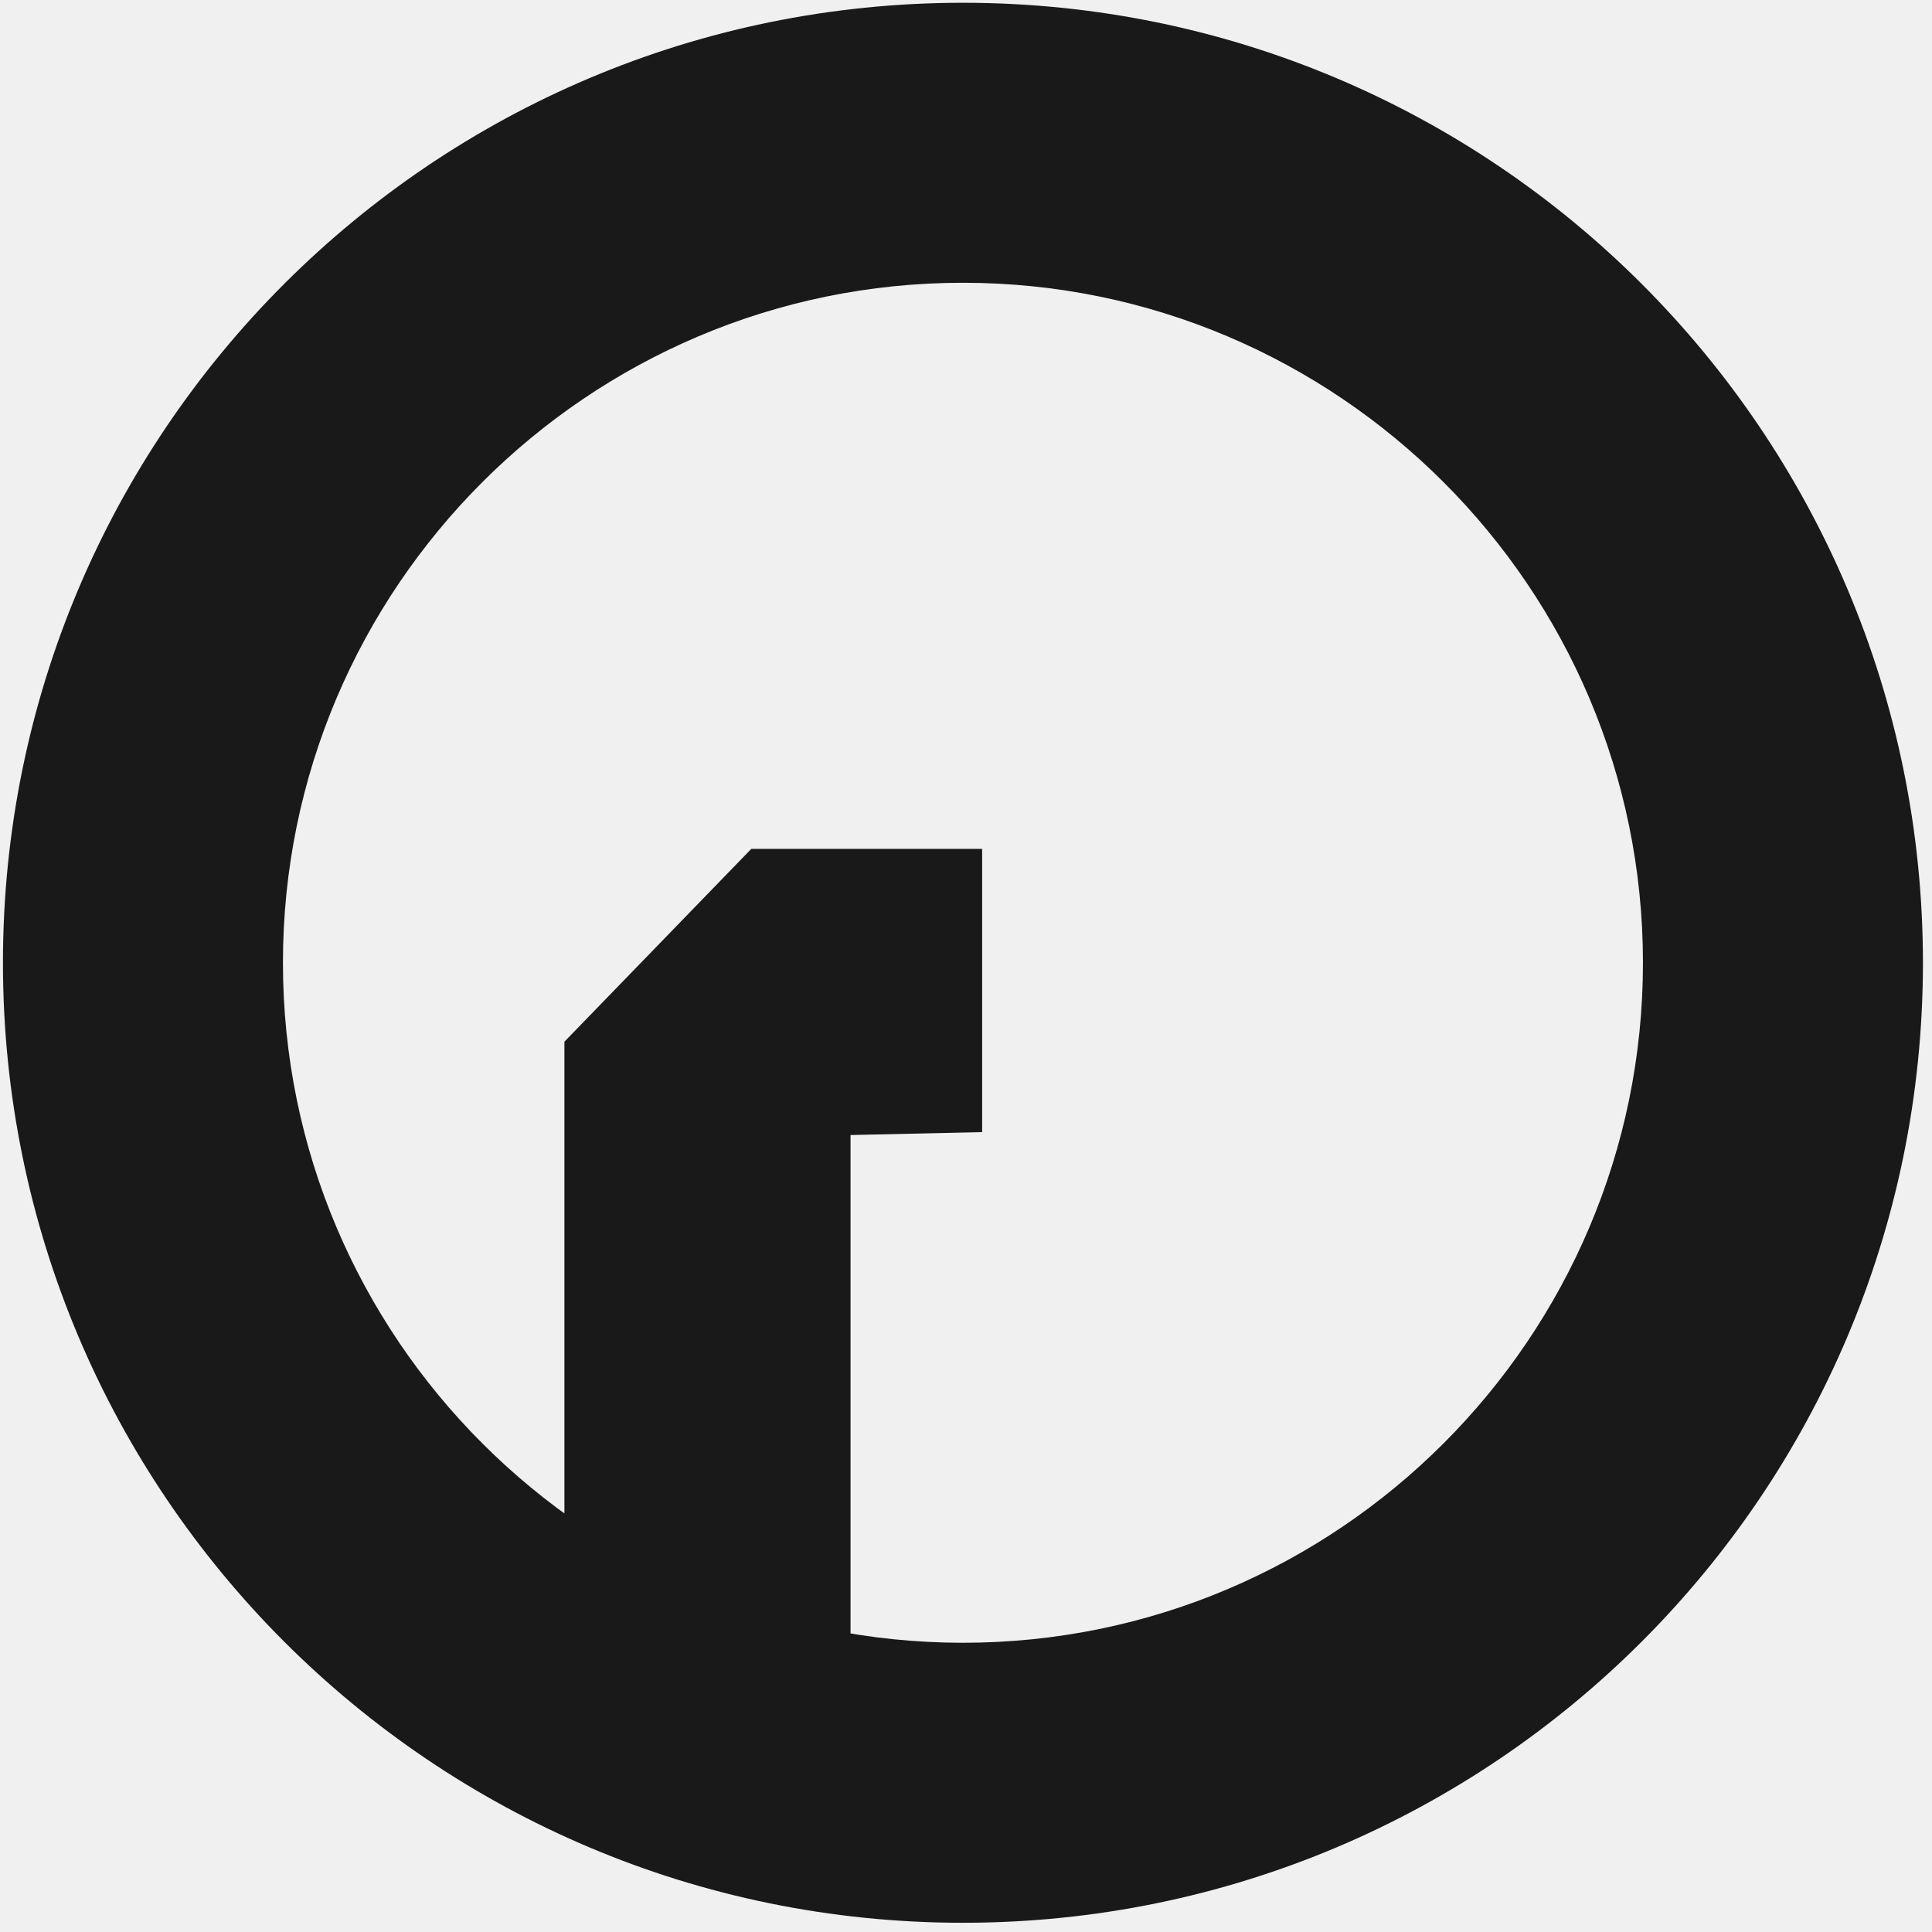
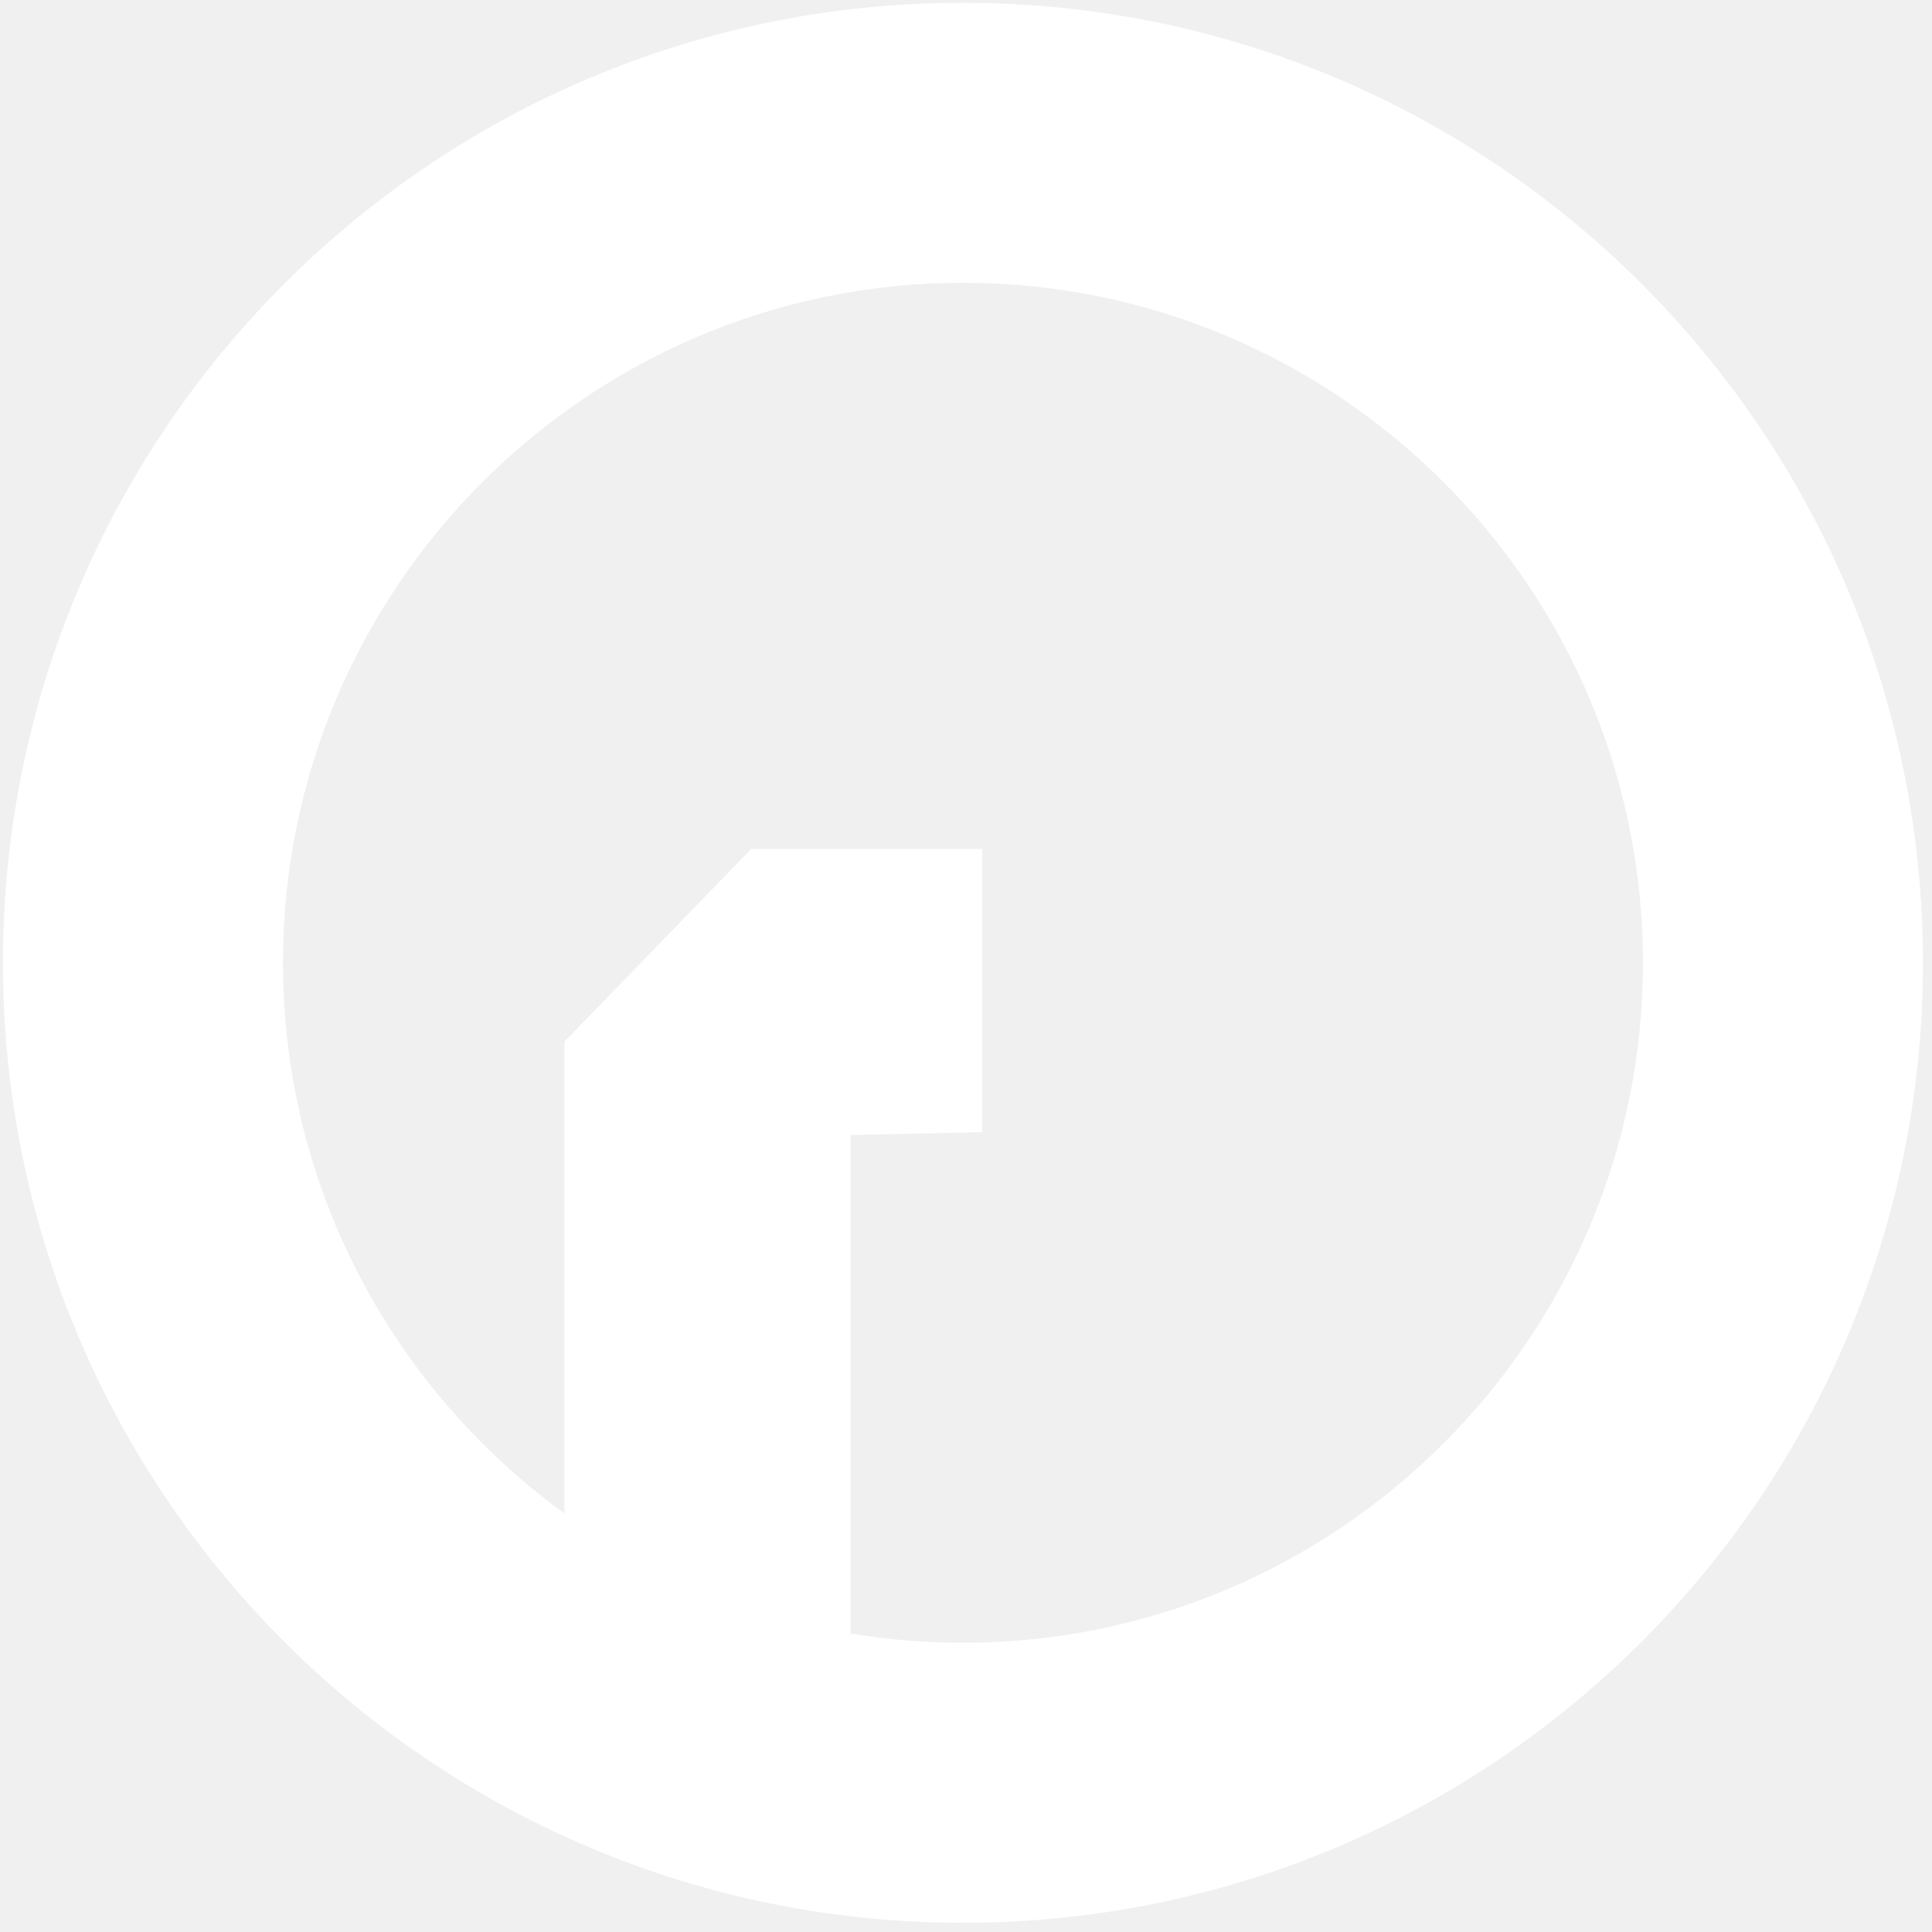
<svg xmlns="http://www.w3.org/2000/svg" version="1.1" id="Layer_1" x="0px" y="0px" width="200px" height="200px" viewBox="0 0 200 200" enable-background="new 0 0 200 200" xml:space="preserve">
-   <polyline fill="#191919" points="58.428,107.836 58.428,170.392 88.048,170.392 88.048,117.498 101.67,117.196 101.67,87.878   77.771,87.878 " />
-   <path fill="#191919" d="M99.684,0.287c-54.886,0-99.379,44.494-99.379,99.379c0,54.885,44.494,99.379,99.379,99.379  s99.378-44.494,99.378-99.379C199.062,44.781,154.569,0.287,99.684,0.287z M99.684,170.059c-38.815,0-70.394-31.578-70.394-70.393  c0-38.815,31.579-70.394,70.394-70.394s70.394,31.579,70.394,70.394C170.078,138.48,138.5,170.059,99.684,170.059z" />
+   <polyline fill="#FFFFFF" points="58.428,107.836 58.428,170.392 88.048,170.392 88.048,117.498 101.67,117.196 101.67,87.878   77.771,87.878 " />
+   <path fill="#FFFFFF" d="M99.684,0.287c-54.886,0-99.379,44.494-99.379,99.379c0,54.885,44.494,99.379,99.379,99.379  s99.378-44.494,99.378-99.379C199.062,44.781,154.569,0.287,99.684,0.287z M99.684,170.059c-38.815,0-70.394-31.578-70.394-70.393  c0-38.815,31.579-70.394,70.394-70.394s70.394,31.579,70.394,70.394C170.078,138.48,138.5,170.059,99.684,170.059z" />
</svg>
